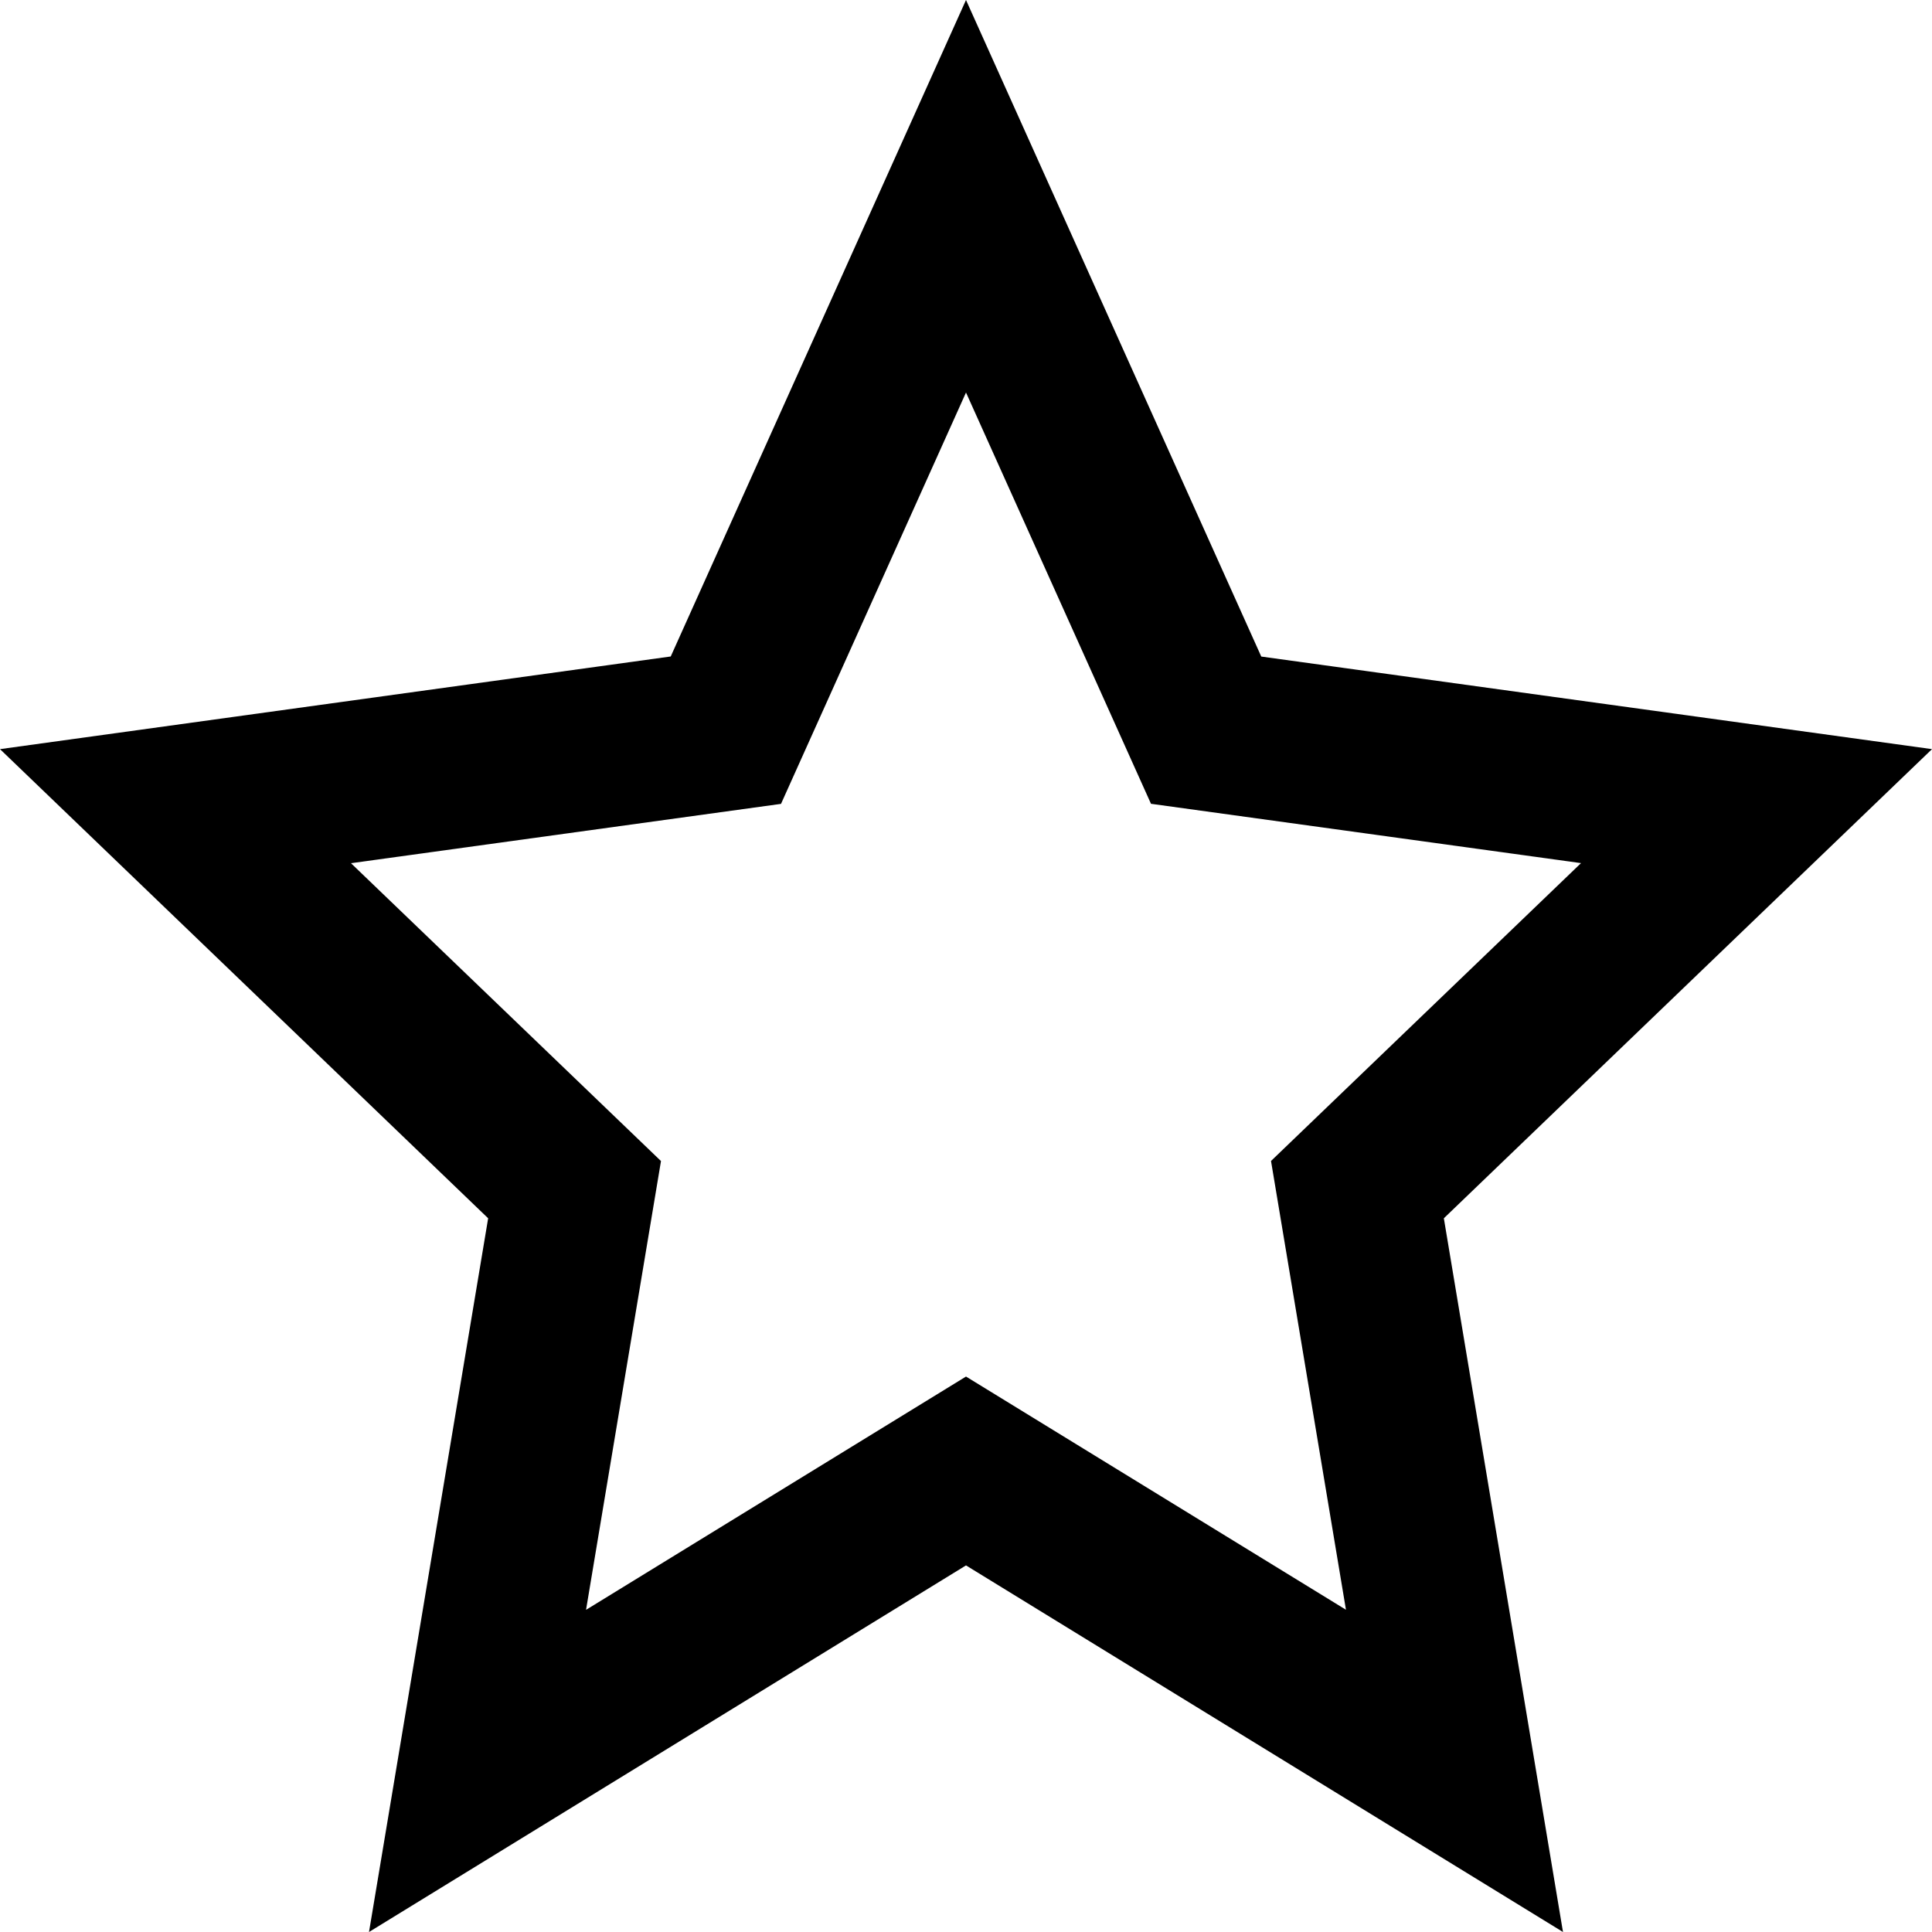
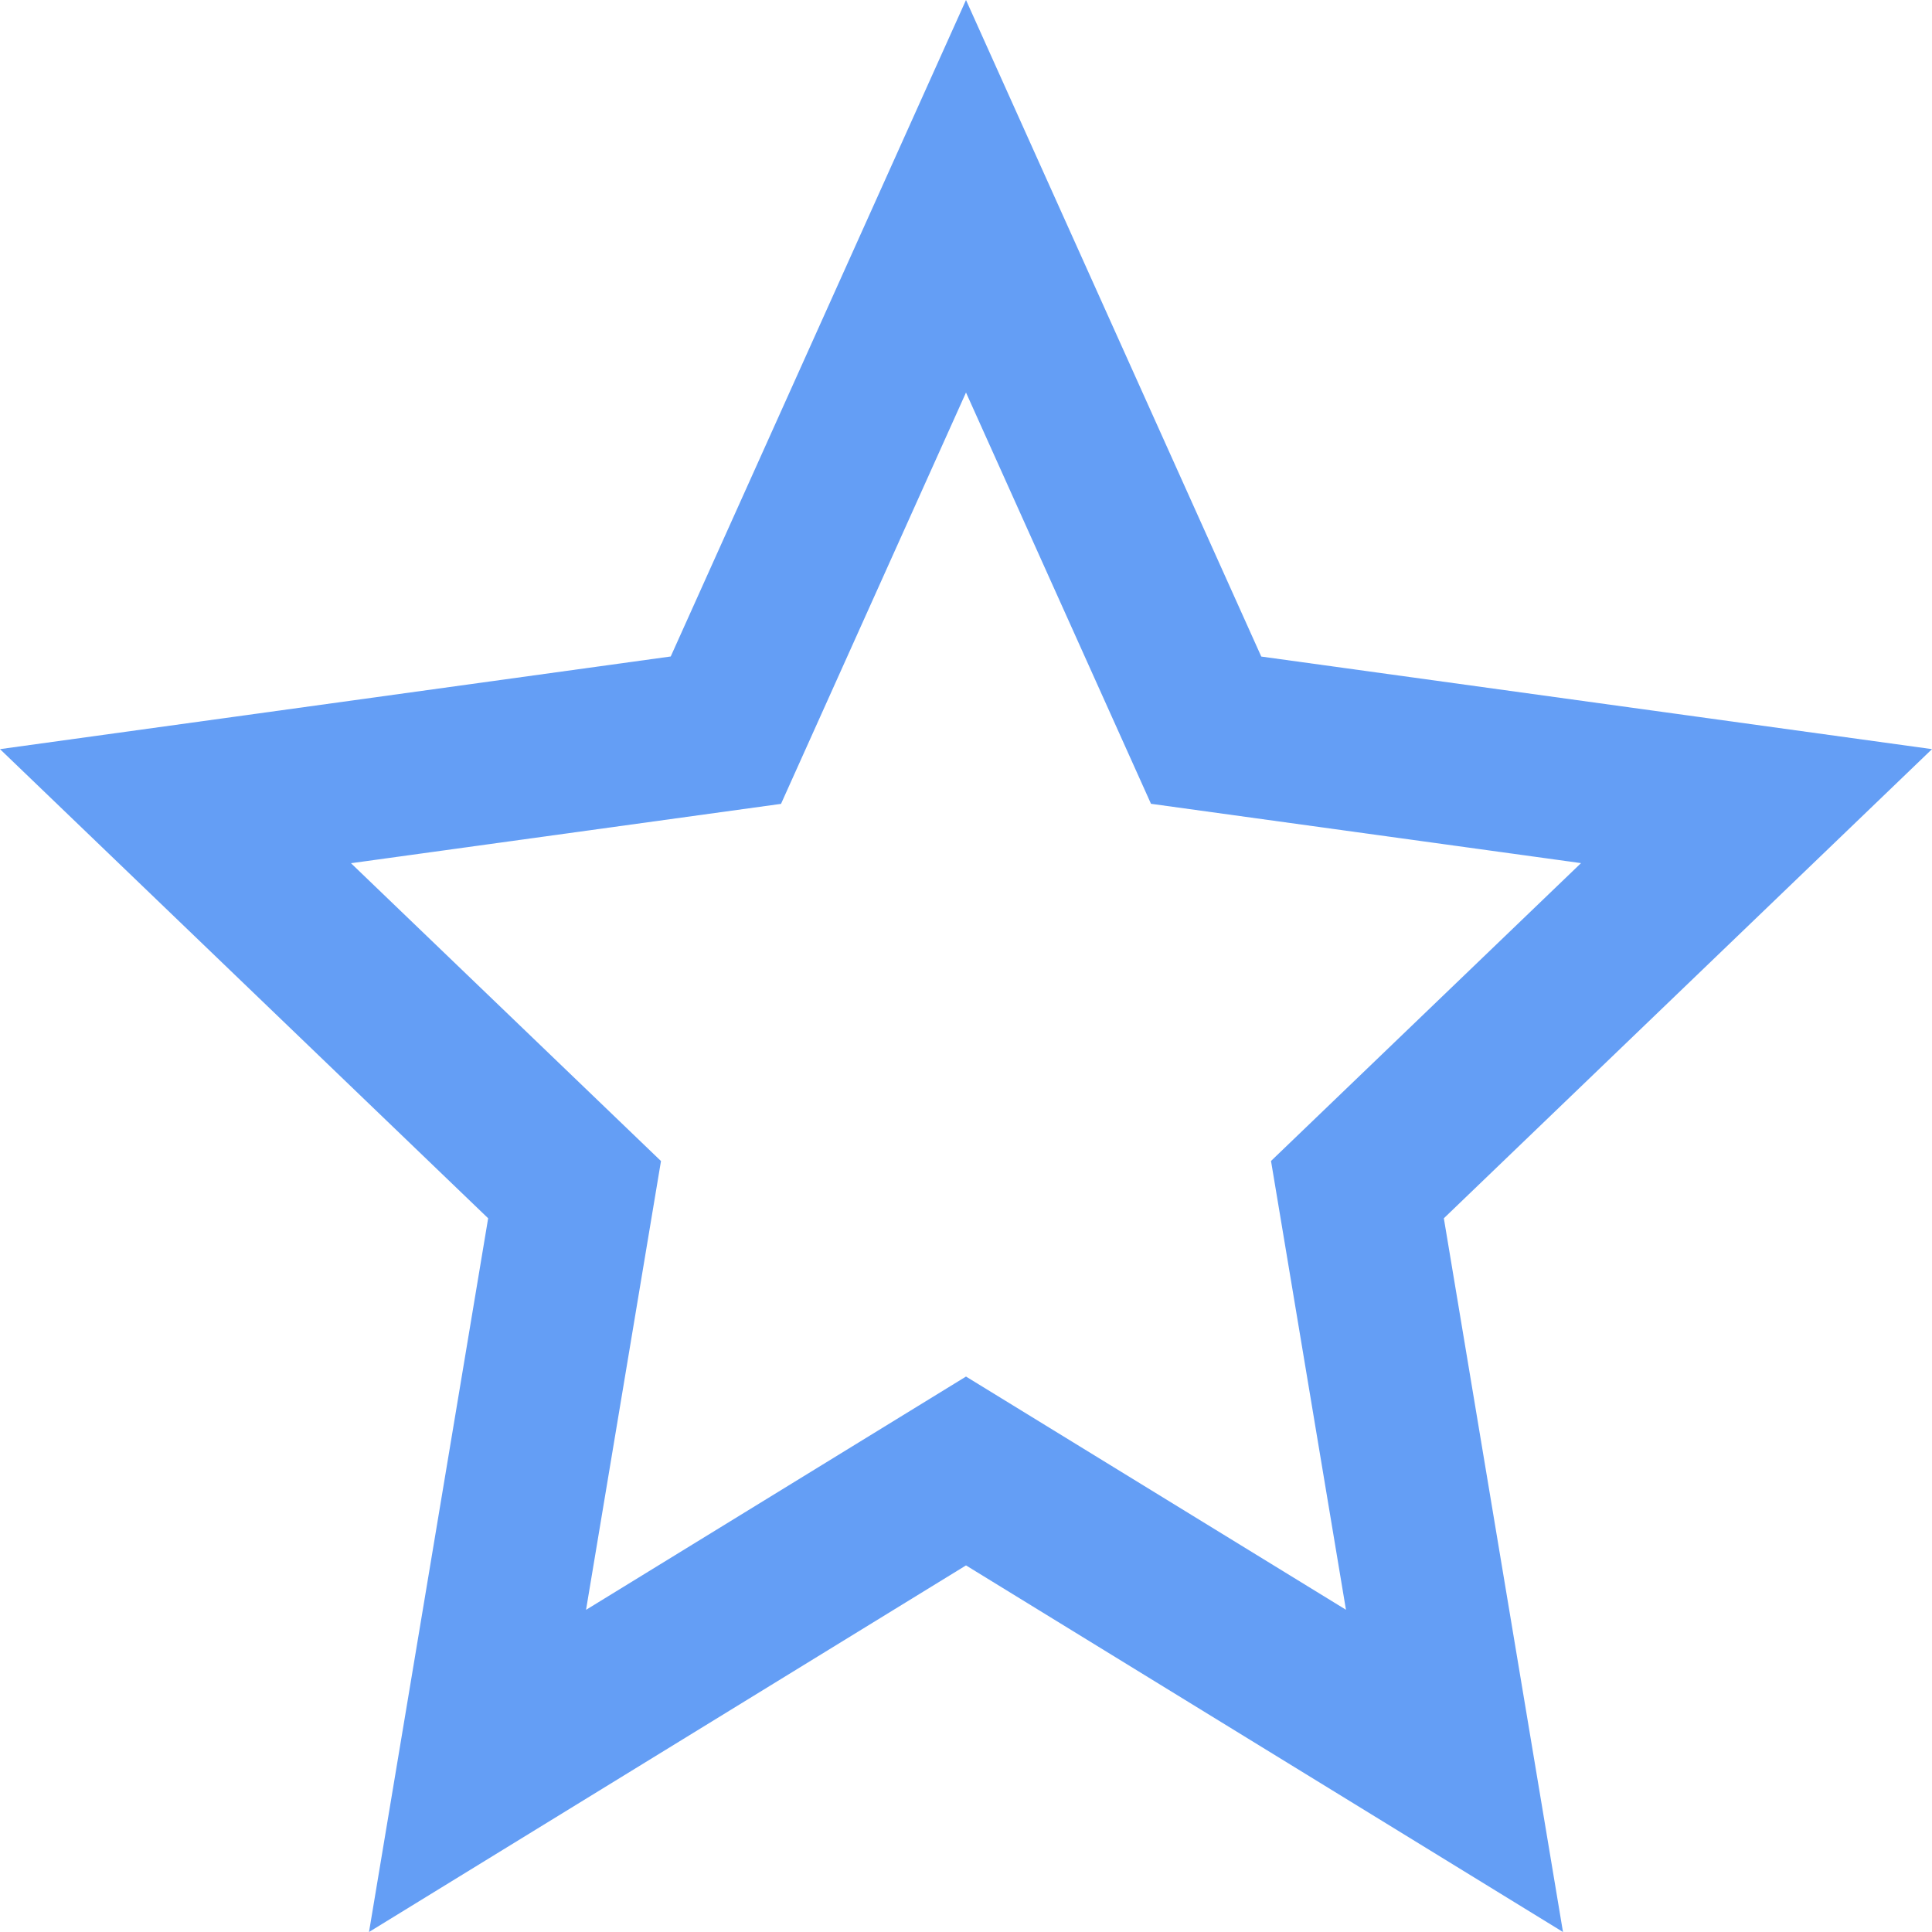
<svg xmlns="http://www.w3.org/2000/svg" width="24" height="24" viewBox="0 0 24 24">
-   <path d="M12 4.876l2.298 5.109 5.342.737-3.851 3.7.931 5.575-4.72-2.897-4.72 2.898.931-5.575-3.851-3.7 5.342-.737 2.298-5.11zm0-4.876l-3.668 8.155-8.332 1.151 6.064 5.828-1.48 8.866 7.416-4.554 7.416 4.554-1.48-8.866 6.064-5.828-8.332-1.15-3.668-8.156z" />
+   <path fill="#649EF5" d="M12 4.876l2.298 5.109 5.342.737-3.851 3.7.931 5.575-4.72-2.897-4.72 2.898.931-5.575-3.851-3.7 5.342-.737 2.298-5.11zm0-4.876l-3.668 8.155-8.332 1.151 6.064 5.828-1.48 8.866 7.416-4.554 7.416 4.554-1.48-8.866 6.064-5.828-8.332-1.15-3.668-8.156z" />
</svg>
